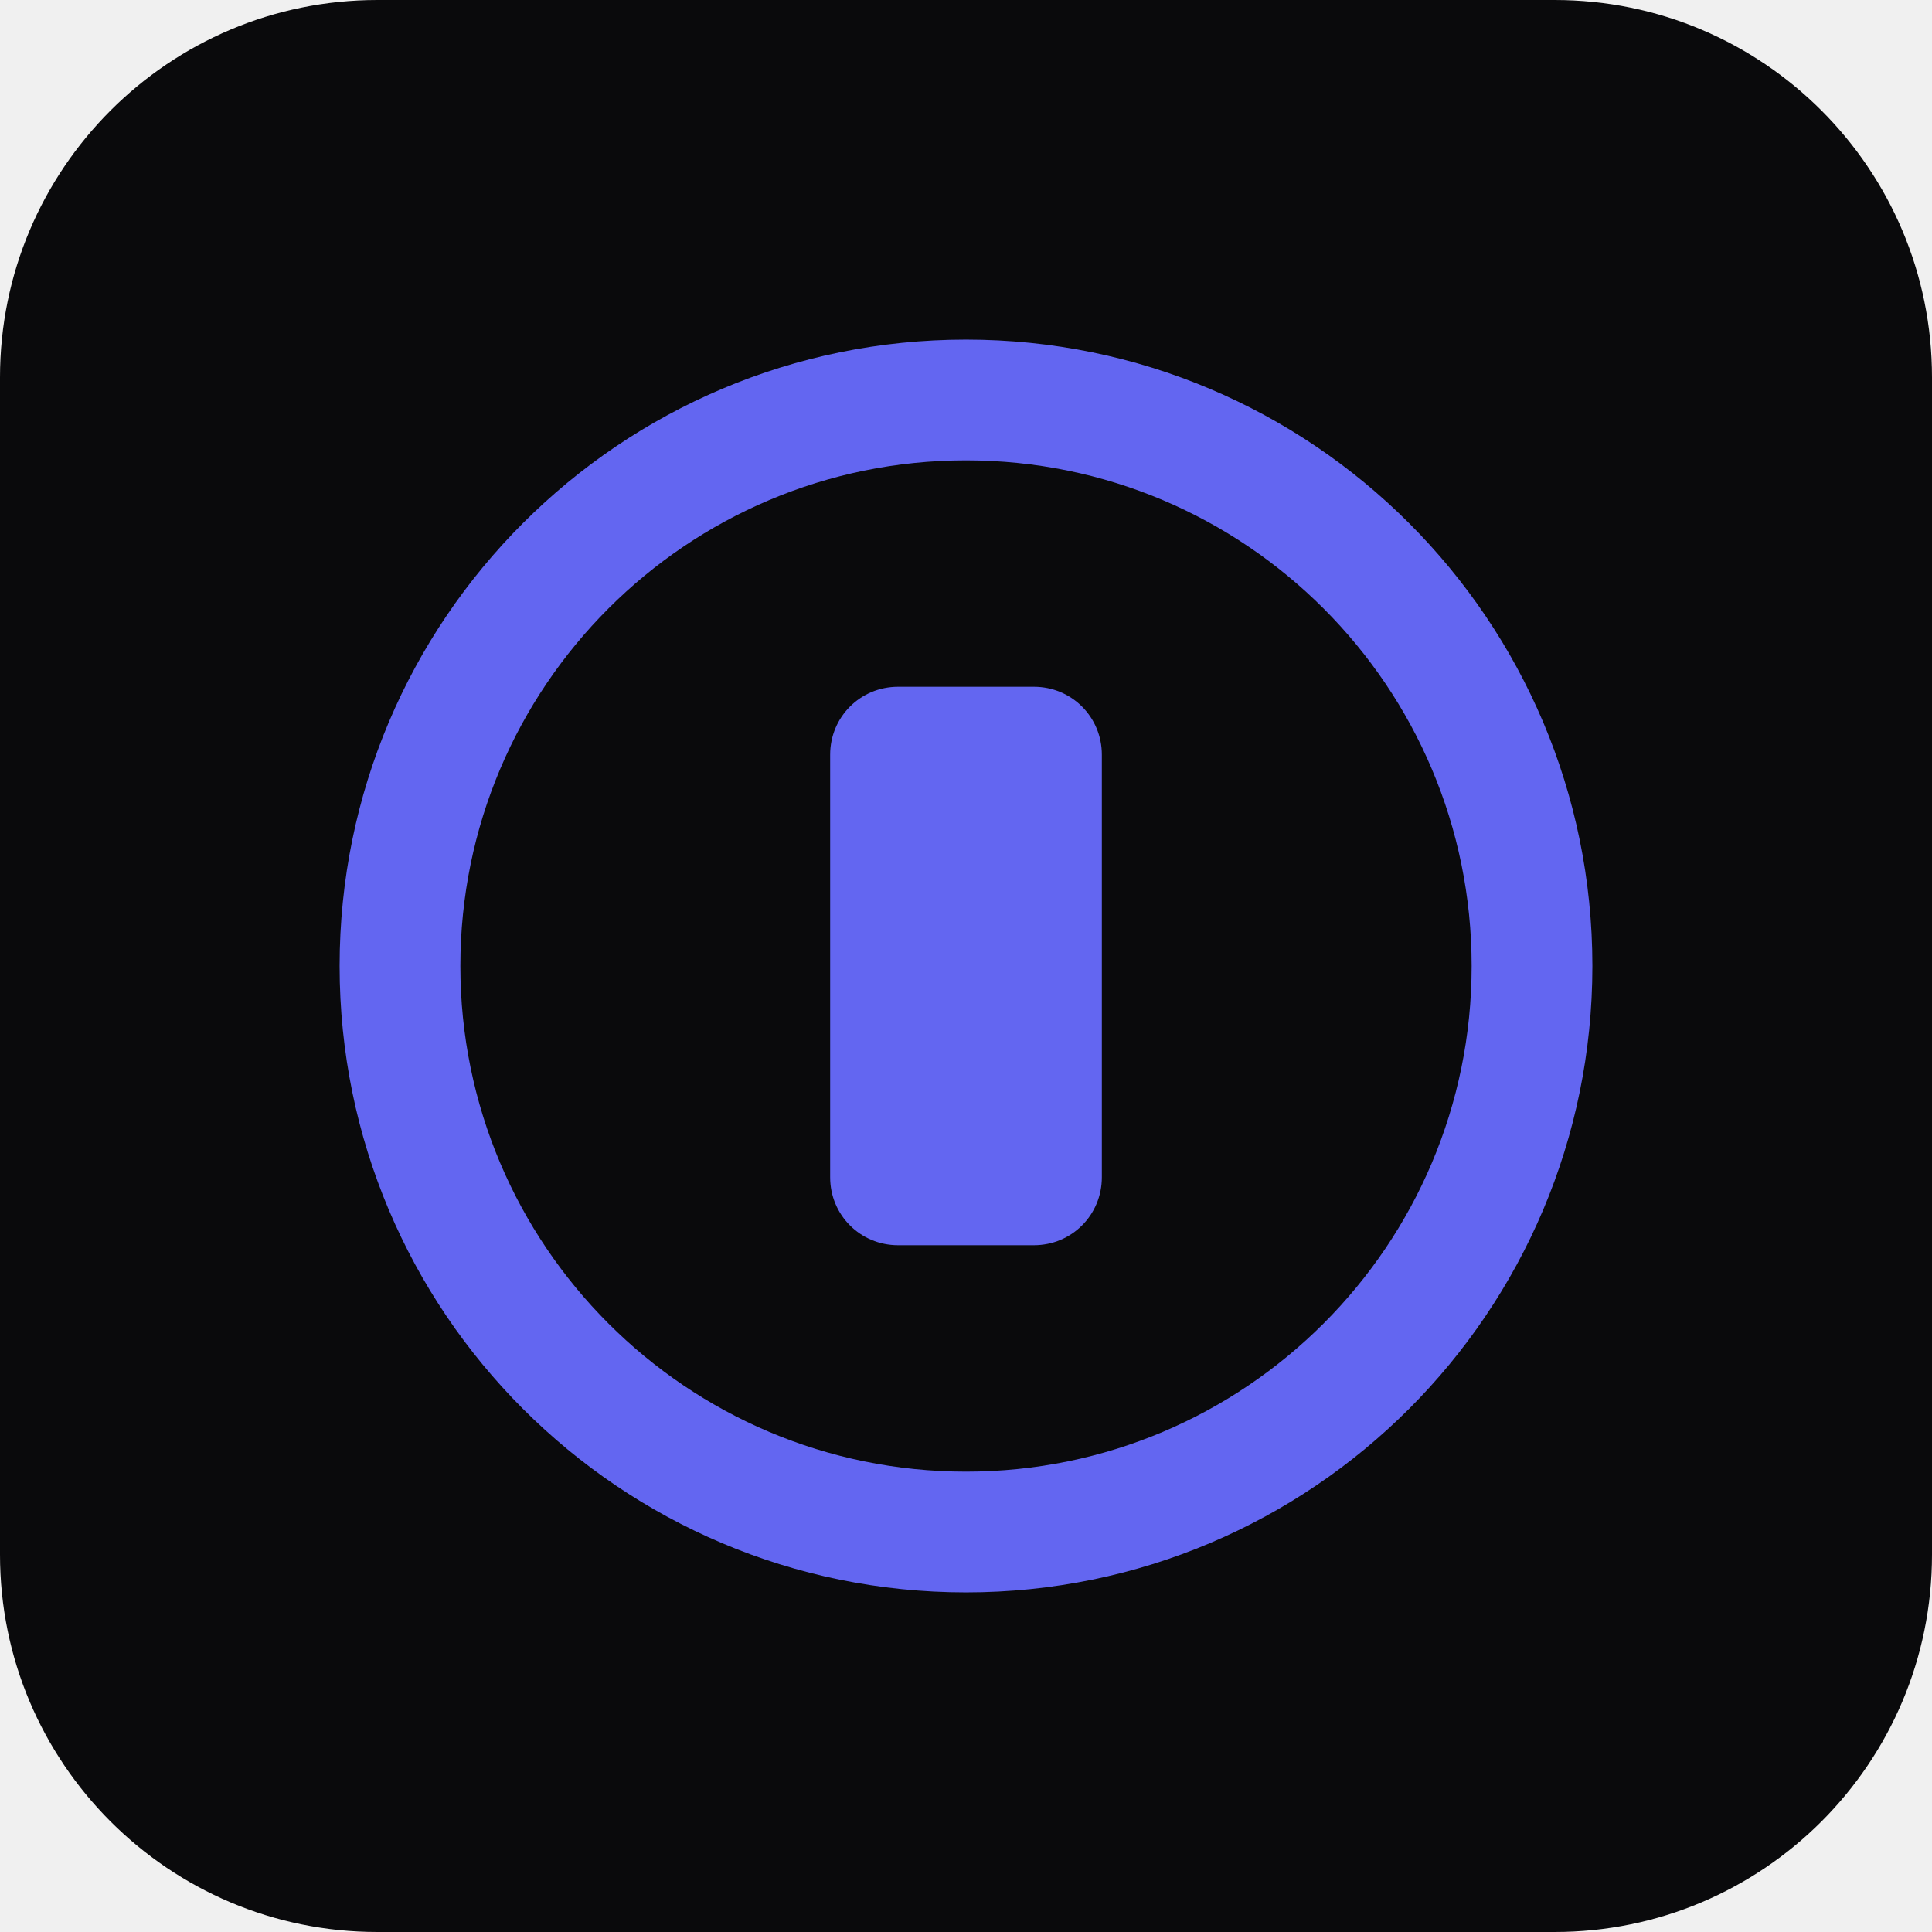
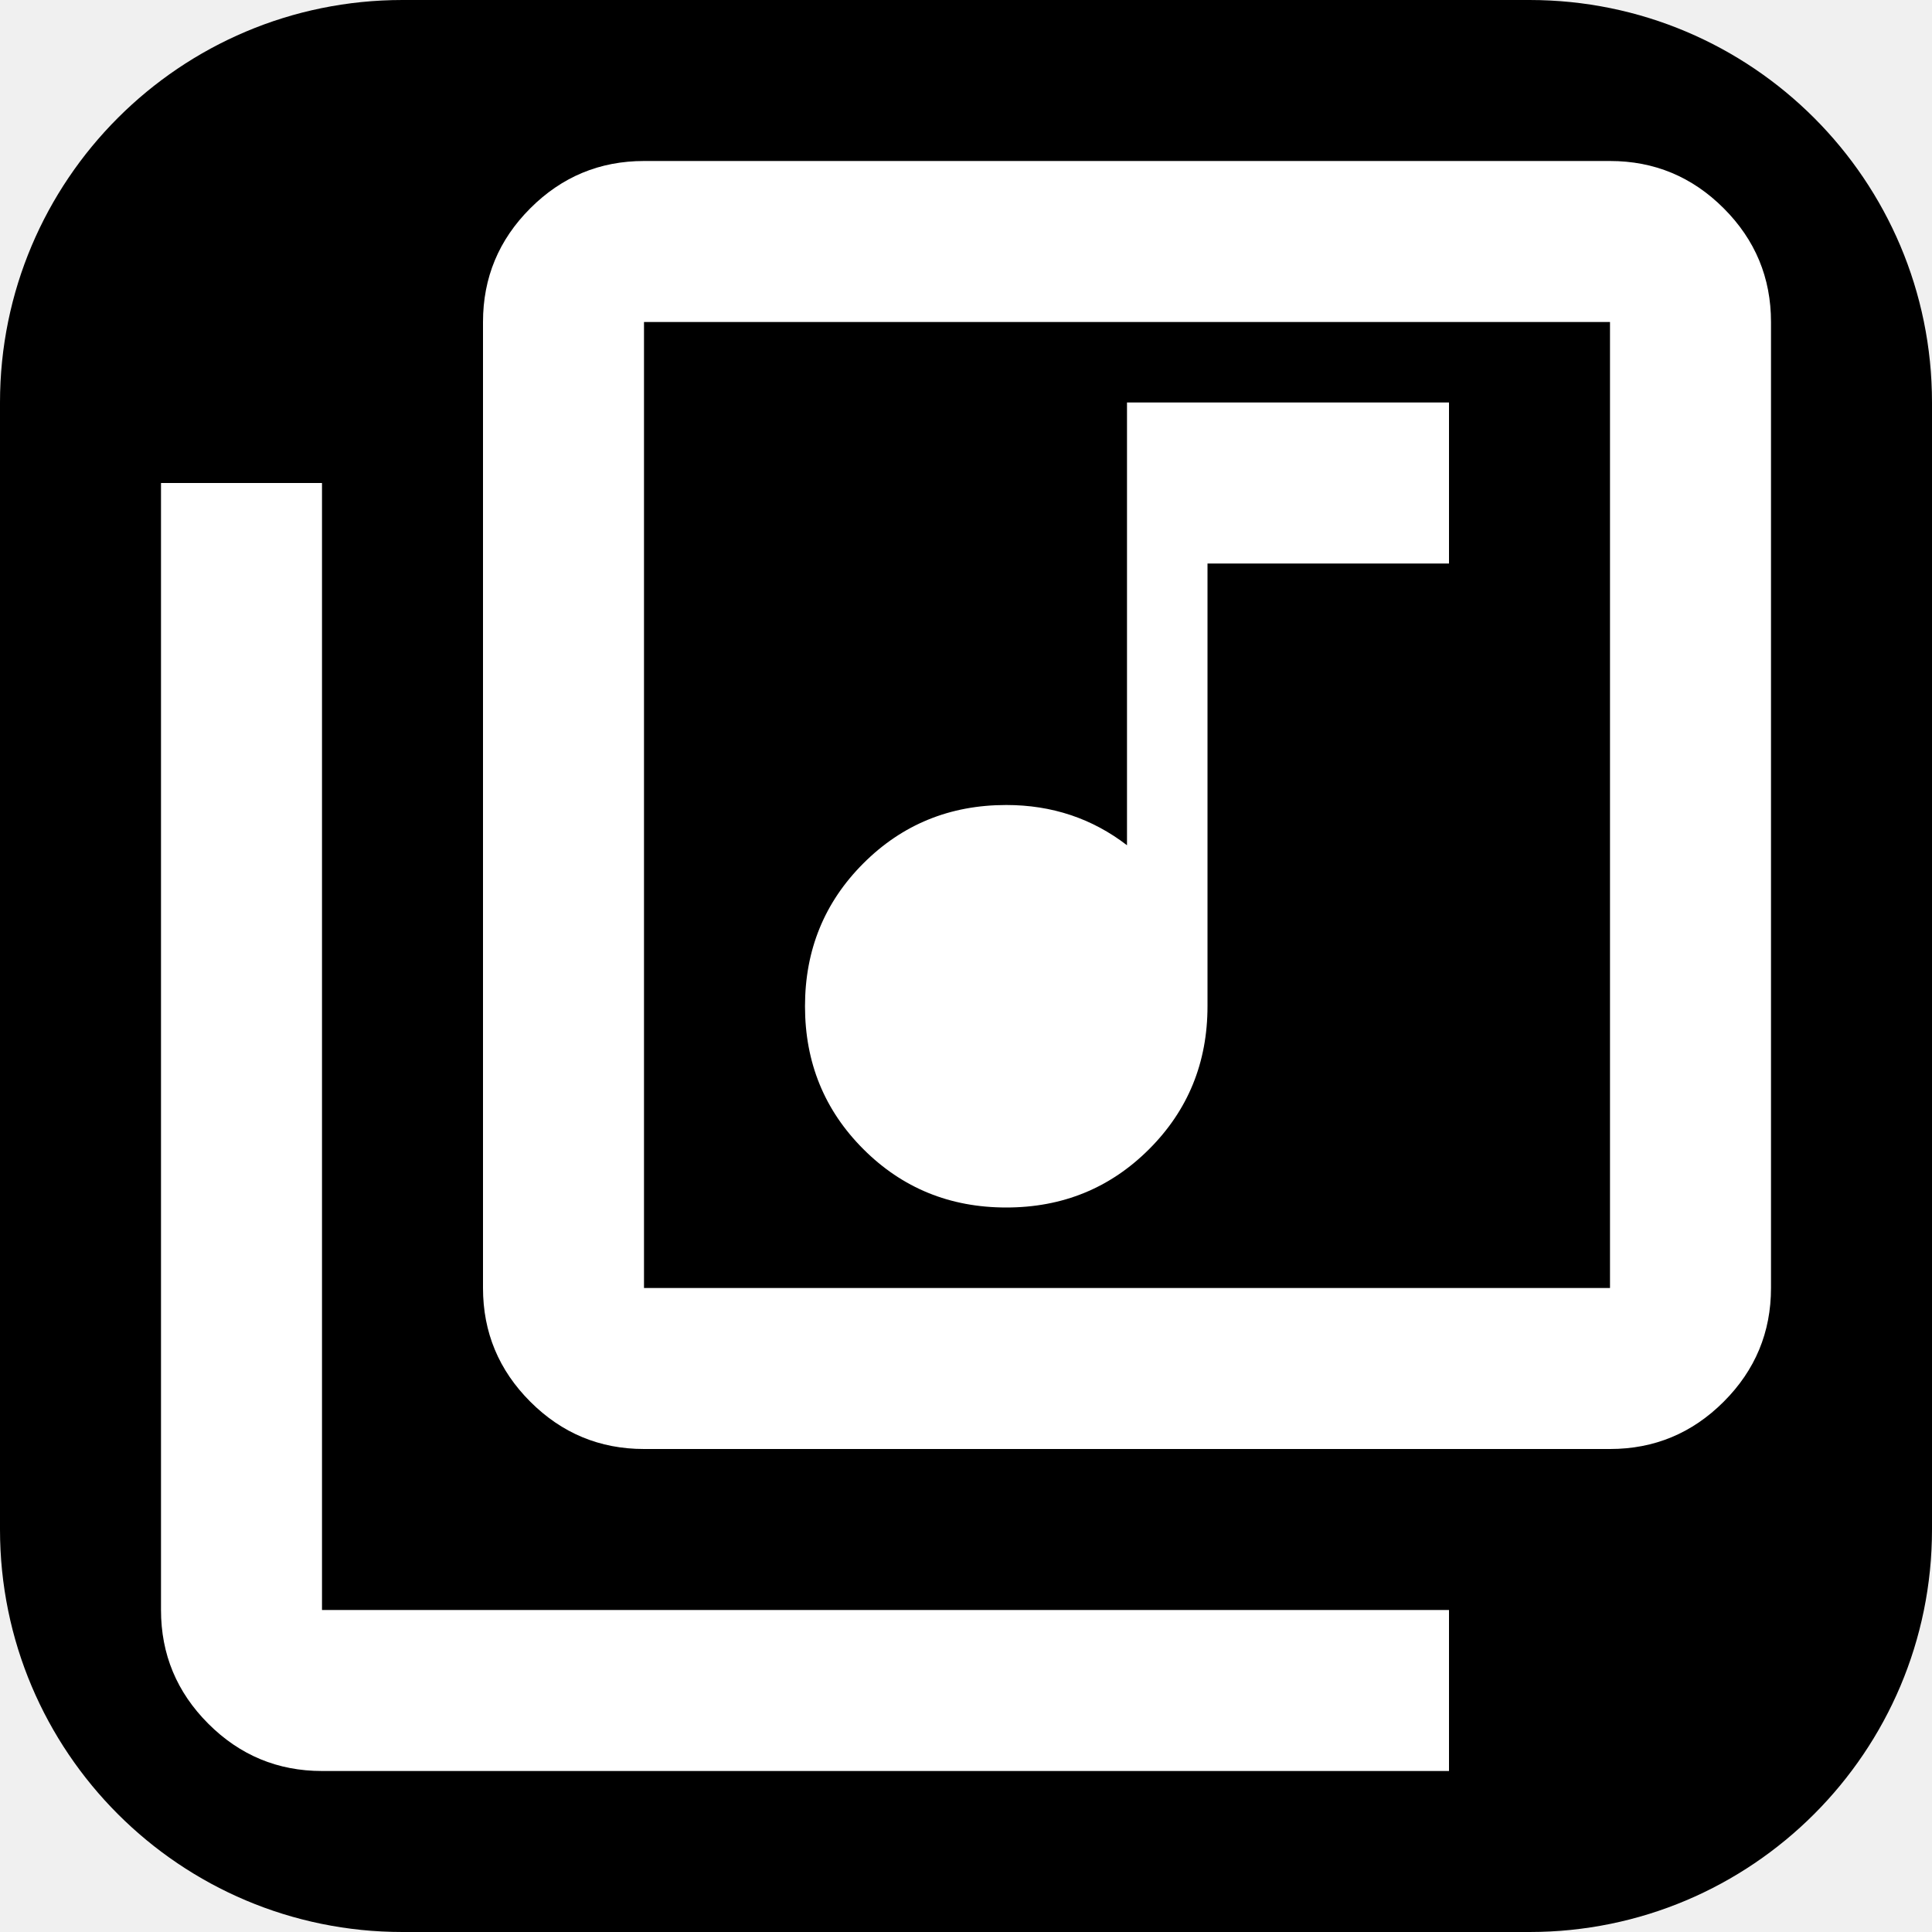
- <svg xmlns="http://www.w3.org/2000/svg" viewBox="0 0 512 512" width="512" height="512">
-   <rect width="512" height="512" rx="100" fill="#0a0a0c" />
-   <path d="M256 90C164.3 90 90 164.3 90 256s74.3 166 166 166 166-74.3 166-166S347.7 90 256 90zm0 300c-74 0-134-60-134-134s60-134 134-134 134 60 134 134-60 134-134 134z" fill="#6366f1" />
-   <path d="M220 200v112c0 10 8 18 18 18h36c10 0 18-8 18-18V200c0-10-8-18-18-18h-36c-10 0-18 8-18 18z" fill="#6366f1" />
+ <svg xmlns="http://www.w3.org/2000/svg" viewBox="0 0 960 960" width="512" height="512">
+   <rect width="960" height="960" rx="200" fill="#000000" />
+   <path d="M500-360q42 0 71-29t29-71v-220h120v-80H560v220q-13-10-28-15t-32-5q-42 0-71 29t-29 71q0 42 29 71t71 29ZM320-240q-33 0-56.5-23.5T240-320v-480q0-33 23.5-56.5T320-880h480q33 0 56.5 23.5T880-800v480q0 33-23.5 56.5T800-240H320Zm0-80h480v-480H320v480ZM160-80q-33 0-56.5-23.5T80-160v-560h80v560h560v80H160Zm160-720v480-480Z" fill="#ffffff" transform="translate(0, 960)" />
</svg>
